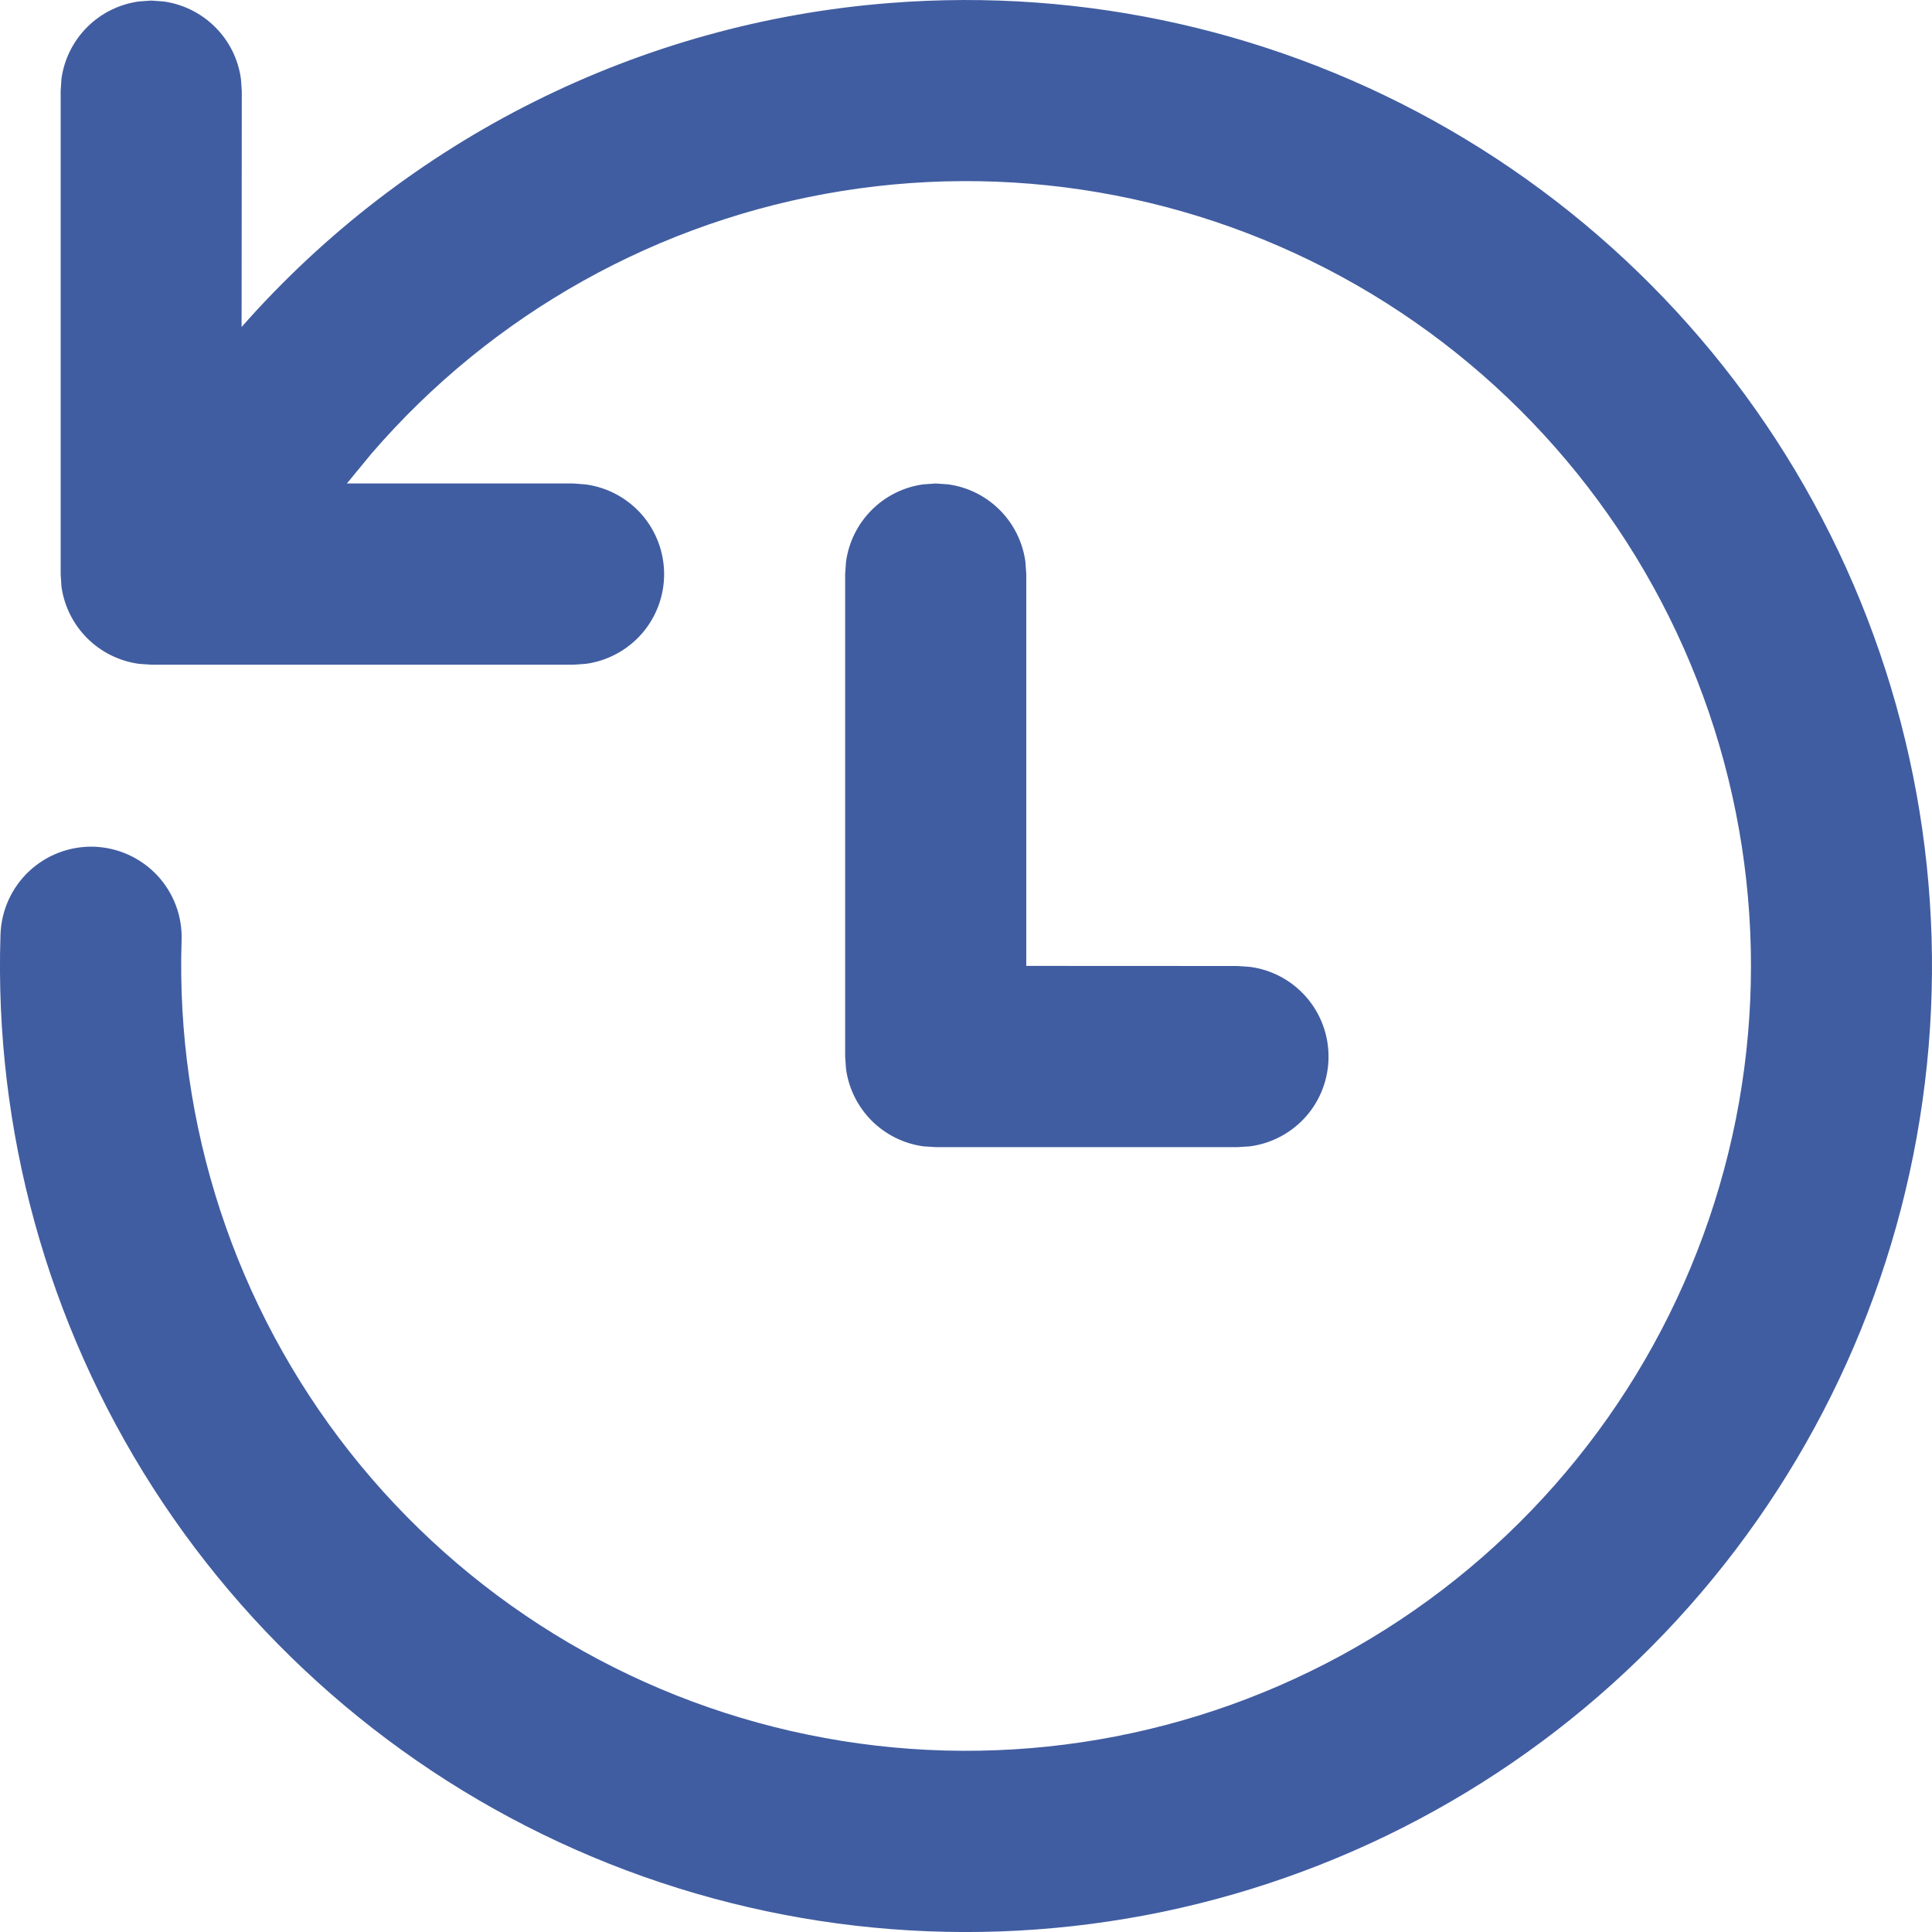
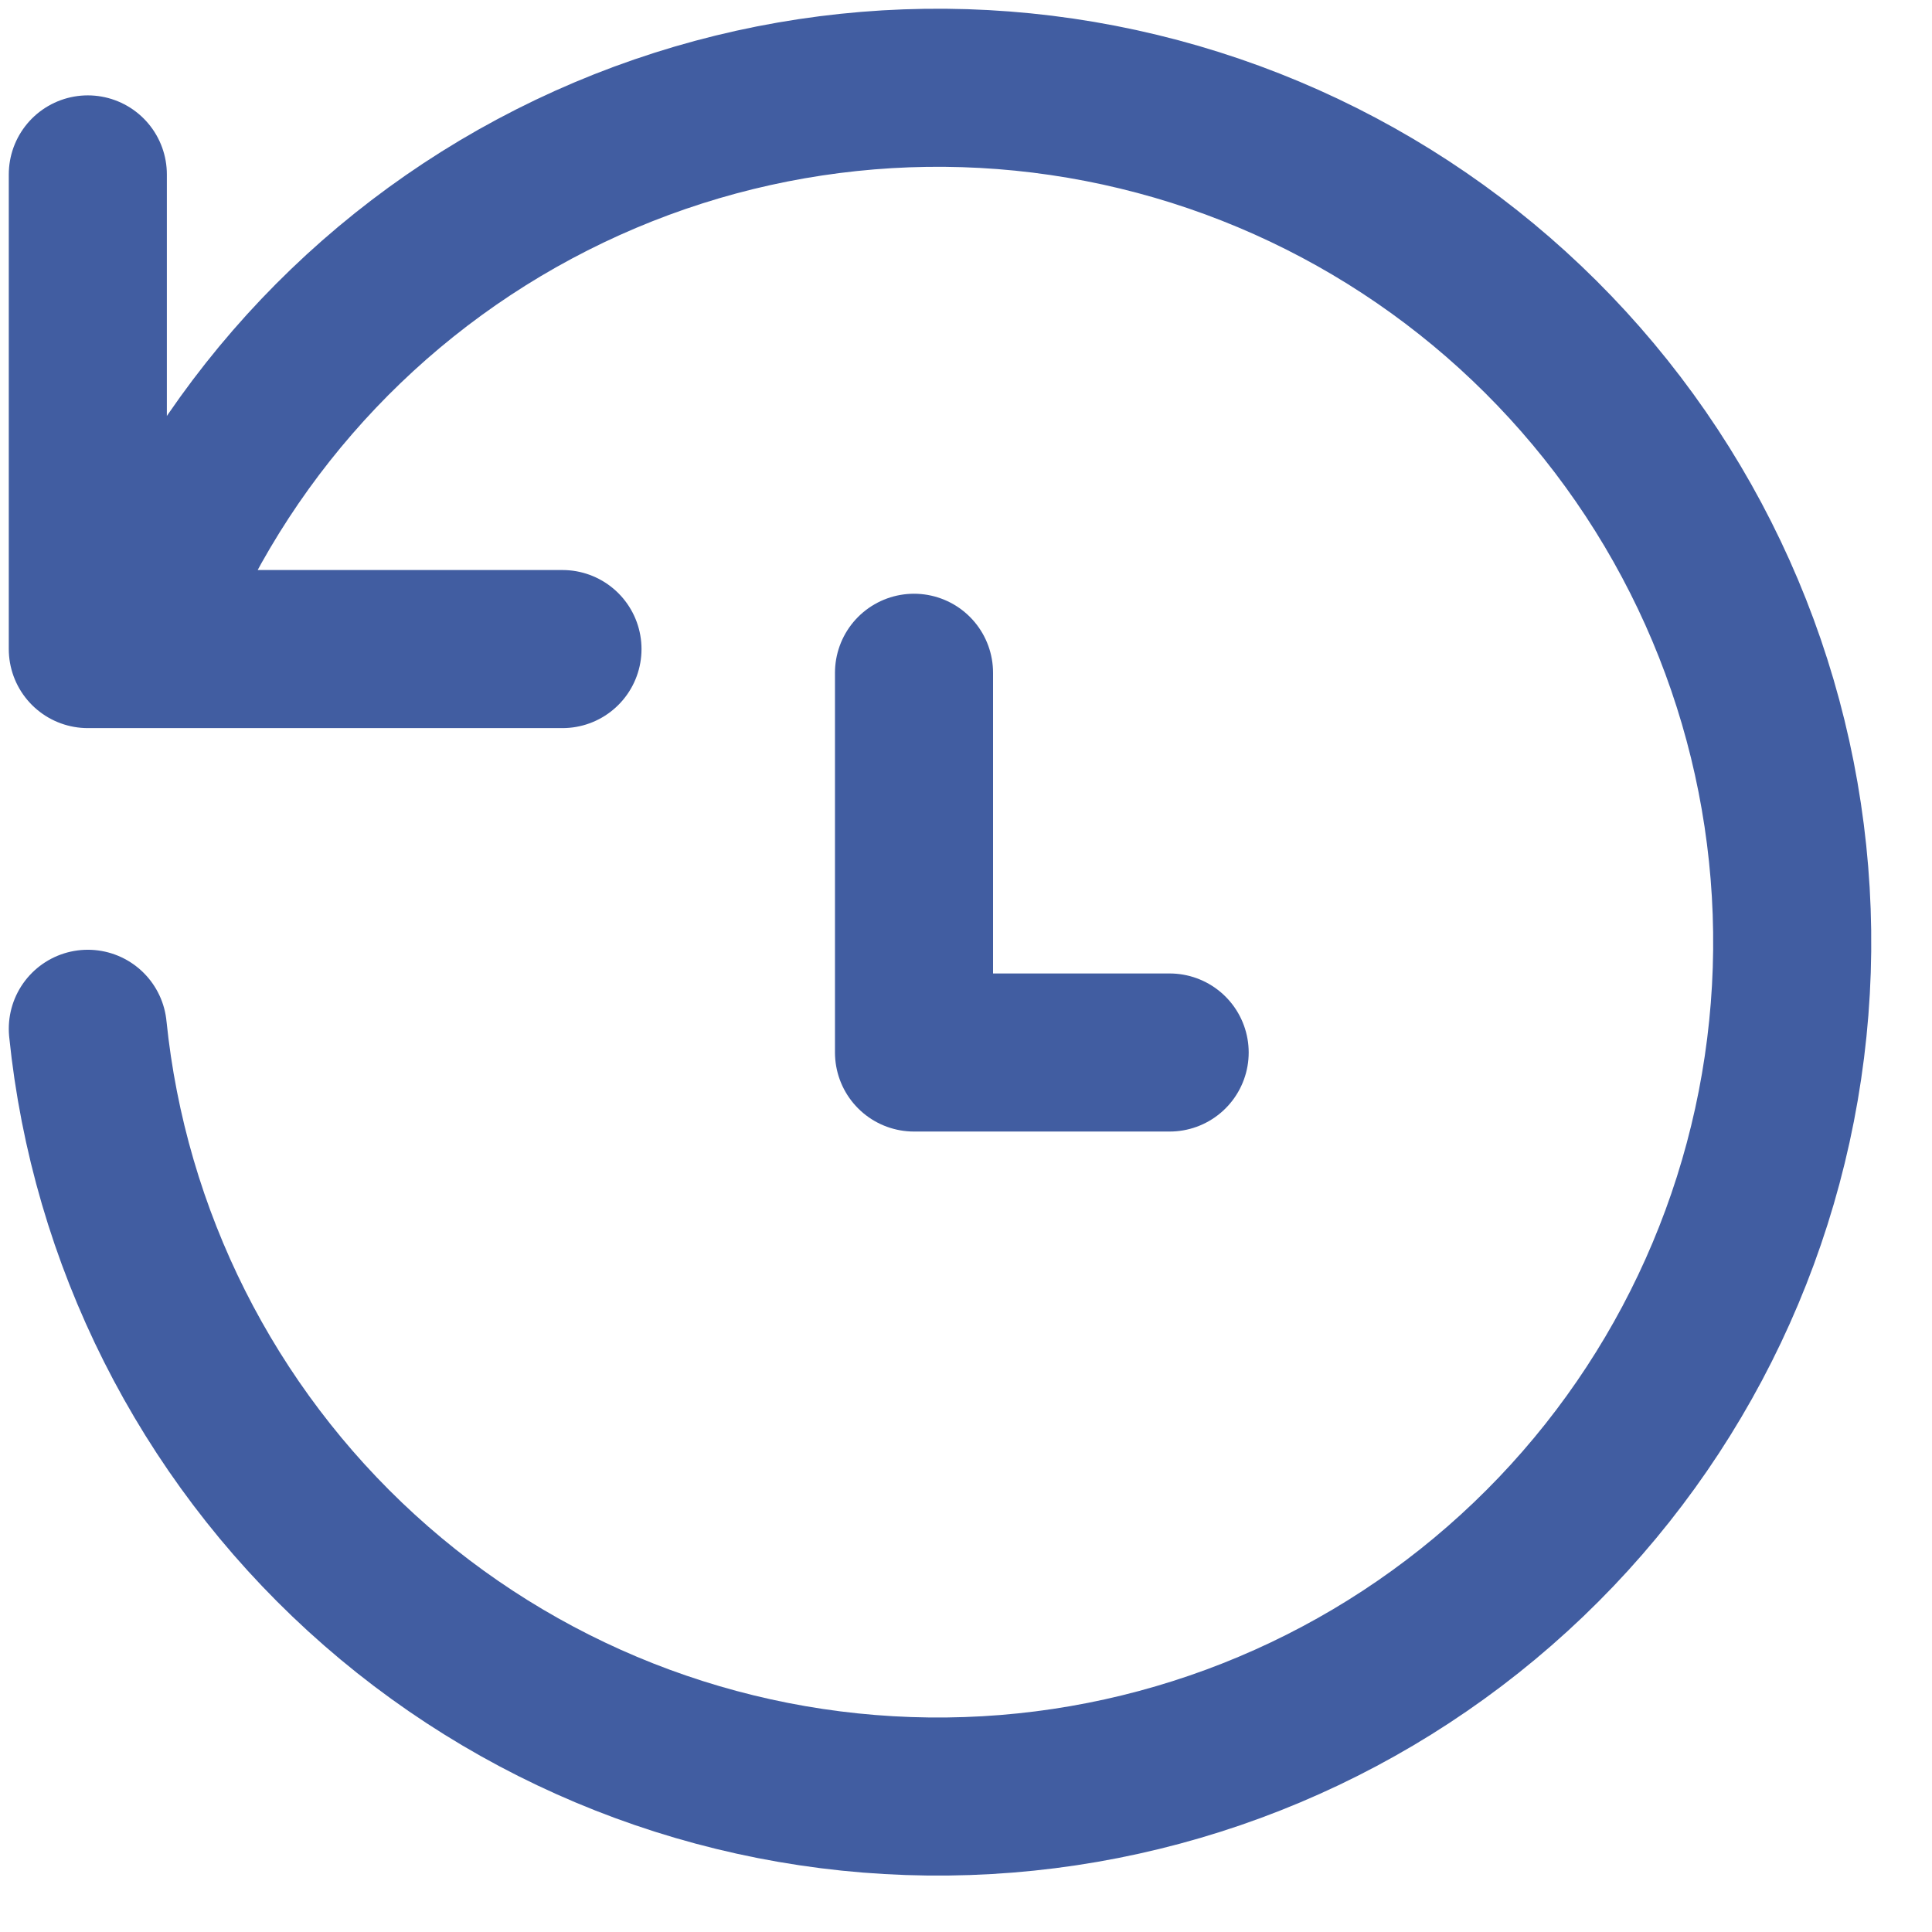
- <svg xmlns="http://www.w3.org/2000/svg" width="20" height="20" viewBox="0 0 20 20" fill="none">
-   <path d="M9.214 0.031C11.233 -0.128 13.253 0.329 15.006 1.343C16.759 2.357 18.163 3.879 19.032 5.708C19.901 7.538 20.195 9.588 19.873 11.587C19.552 13.587 18.631 15.441 17.232 16.906C15.834 18.371 14.023 19.376 12.041 19.79C10.058 20.203 7.997 20.005 6.129 19.221C4.262 18.437 2.677 17.105 1.583 15.4C0.49 13.695 -0.061 11.699 0.005 9.675C0.013 9.426 0.119 9.191 0.3 9.02C0.481 8.85 0.722 8.758 0.971 8.765C1.22 8.773 1.455 8.879 1.626 9.06C1.796 9.241 1.888 9.482 1.88 9.731C1.817 11.647 2.433 13.524 3.62 15.03C4.807 16.535 6.488 17.573 8.366 17.958C10.243 18.344 12.197 18.053 13.882 17.138C15.566 16.222 16.872 14.74 17.569 12.954C18.267 11.169 18.31 9.194 17.692 7.379C17.073 5.564 15.833 4.027 14.191 3.038C12.548 2.05 10.609 1.674 8.716 1.977C6.823 2.28 5.098 3.243 3.846 4.695L3.591 5.005H5.938L6.065 5.015C6.29 5.046 6.495 5.157 6.644 5.327C6.793 5.498 6.875 5.717 6.875 5.944C6.875 6.17 6.793 6.389 6.644 6.56C6.495 6.73 6.29 6.841 6.065 6.872L5.938 6.881H1.565L1.438 6.872C1.235 6.844 1.047 6.751 0.902 6.606C0.758 6.462 0.664 6.274 0.636 6.071L0.628 5.944V0.944L0.636 0.816C0.664 0.613 0.758 0.425 0.902 0.281C1.047 0.136 1.235 0.043 1.438 0.015L1.565 0.006L1.693 0.015C1.895 0.043 2.083 0.136 2.228 0.281C2.373 0.425 2.466 0.613 2.494 0.816L2.503 0.944L2.501 3.385C4.217 1.436 6.625 0.232 9.214 0.031ZM9.686 5.005L9.814 5.014C10.017 5.041 10.205 5.135 10.349 5.279C10.494 5.424 10.587 5.612 10.615 5.815L10.624 5.942V9.999L12.812 10L12.939 10.009C13.164 10.038 13.371 10.149 13.521 10.32C13.671 10.491 13.753 10.711 13.753 10.938C13.753 11.165 13.671 11.385 13.521 11.556C13.371 11.727 13.164 11.837 12.939 11.867L12.812 11.875H9.686L9.559 11.867C9.356 11.839 9.168 11.746 9.023 11.601C8.879 11.456 8.785 11.268 8.758 11.065L8.749 10.937V5.942L8.758 5.815C8.786 5.612 8.879 5.424 9.024 5.279C9.168 5.135 9.356 5.041 9.559 5.014L9.686 5.005Z" fill="#415DA1" />
+ <svg xmlns="http://www.w3.org/2000/svg" width="22" height="22" viewBox="0 0 22 22" fill="none">
+   <path d="M10.408 7.661V11.985H13.319" stroke="#415DA1" stroke-width="1.8" stroke-linecap="round" stroke-linejoin="round" />
+   <path d="M1 11.715C1.242 14.093 2.352 16.299 4.116 17.911C5.881 19.524 8.178 20.43 10.568 20.457C12.958 20.485 15.275 19.631 17.076 18.059C18.877 16.488 20.037 14.308 20.333 11.936C20.63 9.564 20.043 7.165 18.684 5.199C17.325 3.232 15.29 1.834 12.966 1.272C10.643 0.71 8.194 1.023 6.086 2.152C3.979 3.28 2.361 5.145 1.541 7.391M1 1.986V7.391H6.405" stroke="#415DA1" stroke-width="1.8" stroke-linecap="round" stroke-linejoin="round" />
</svg>
